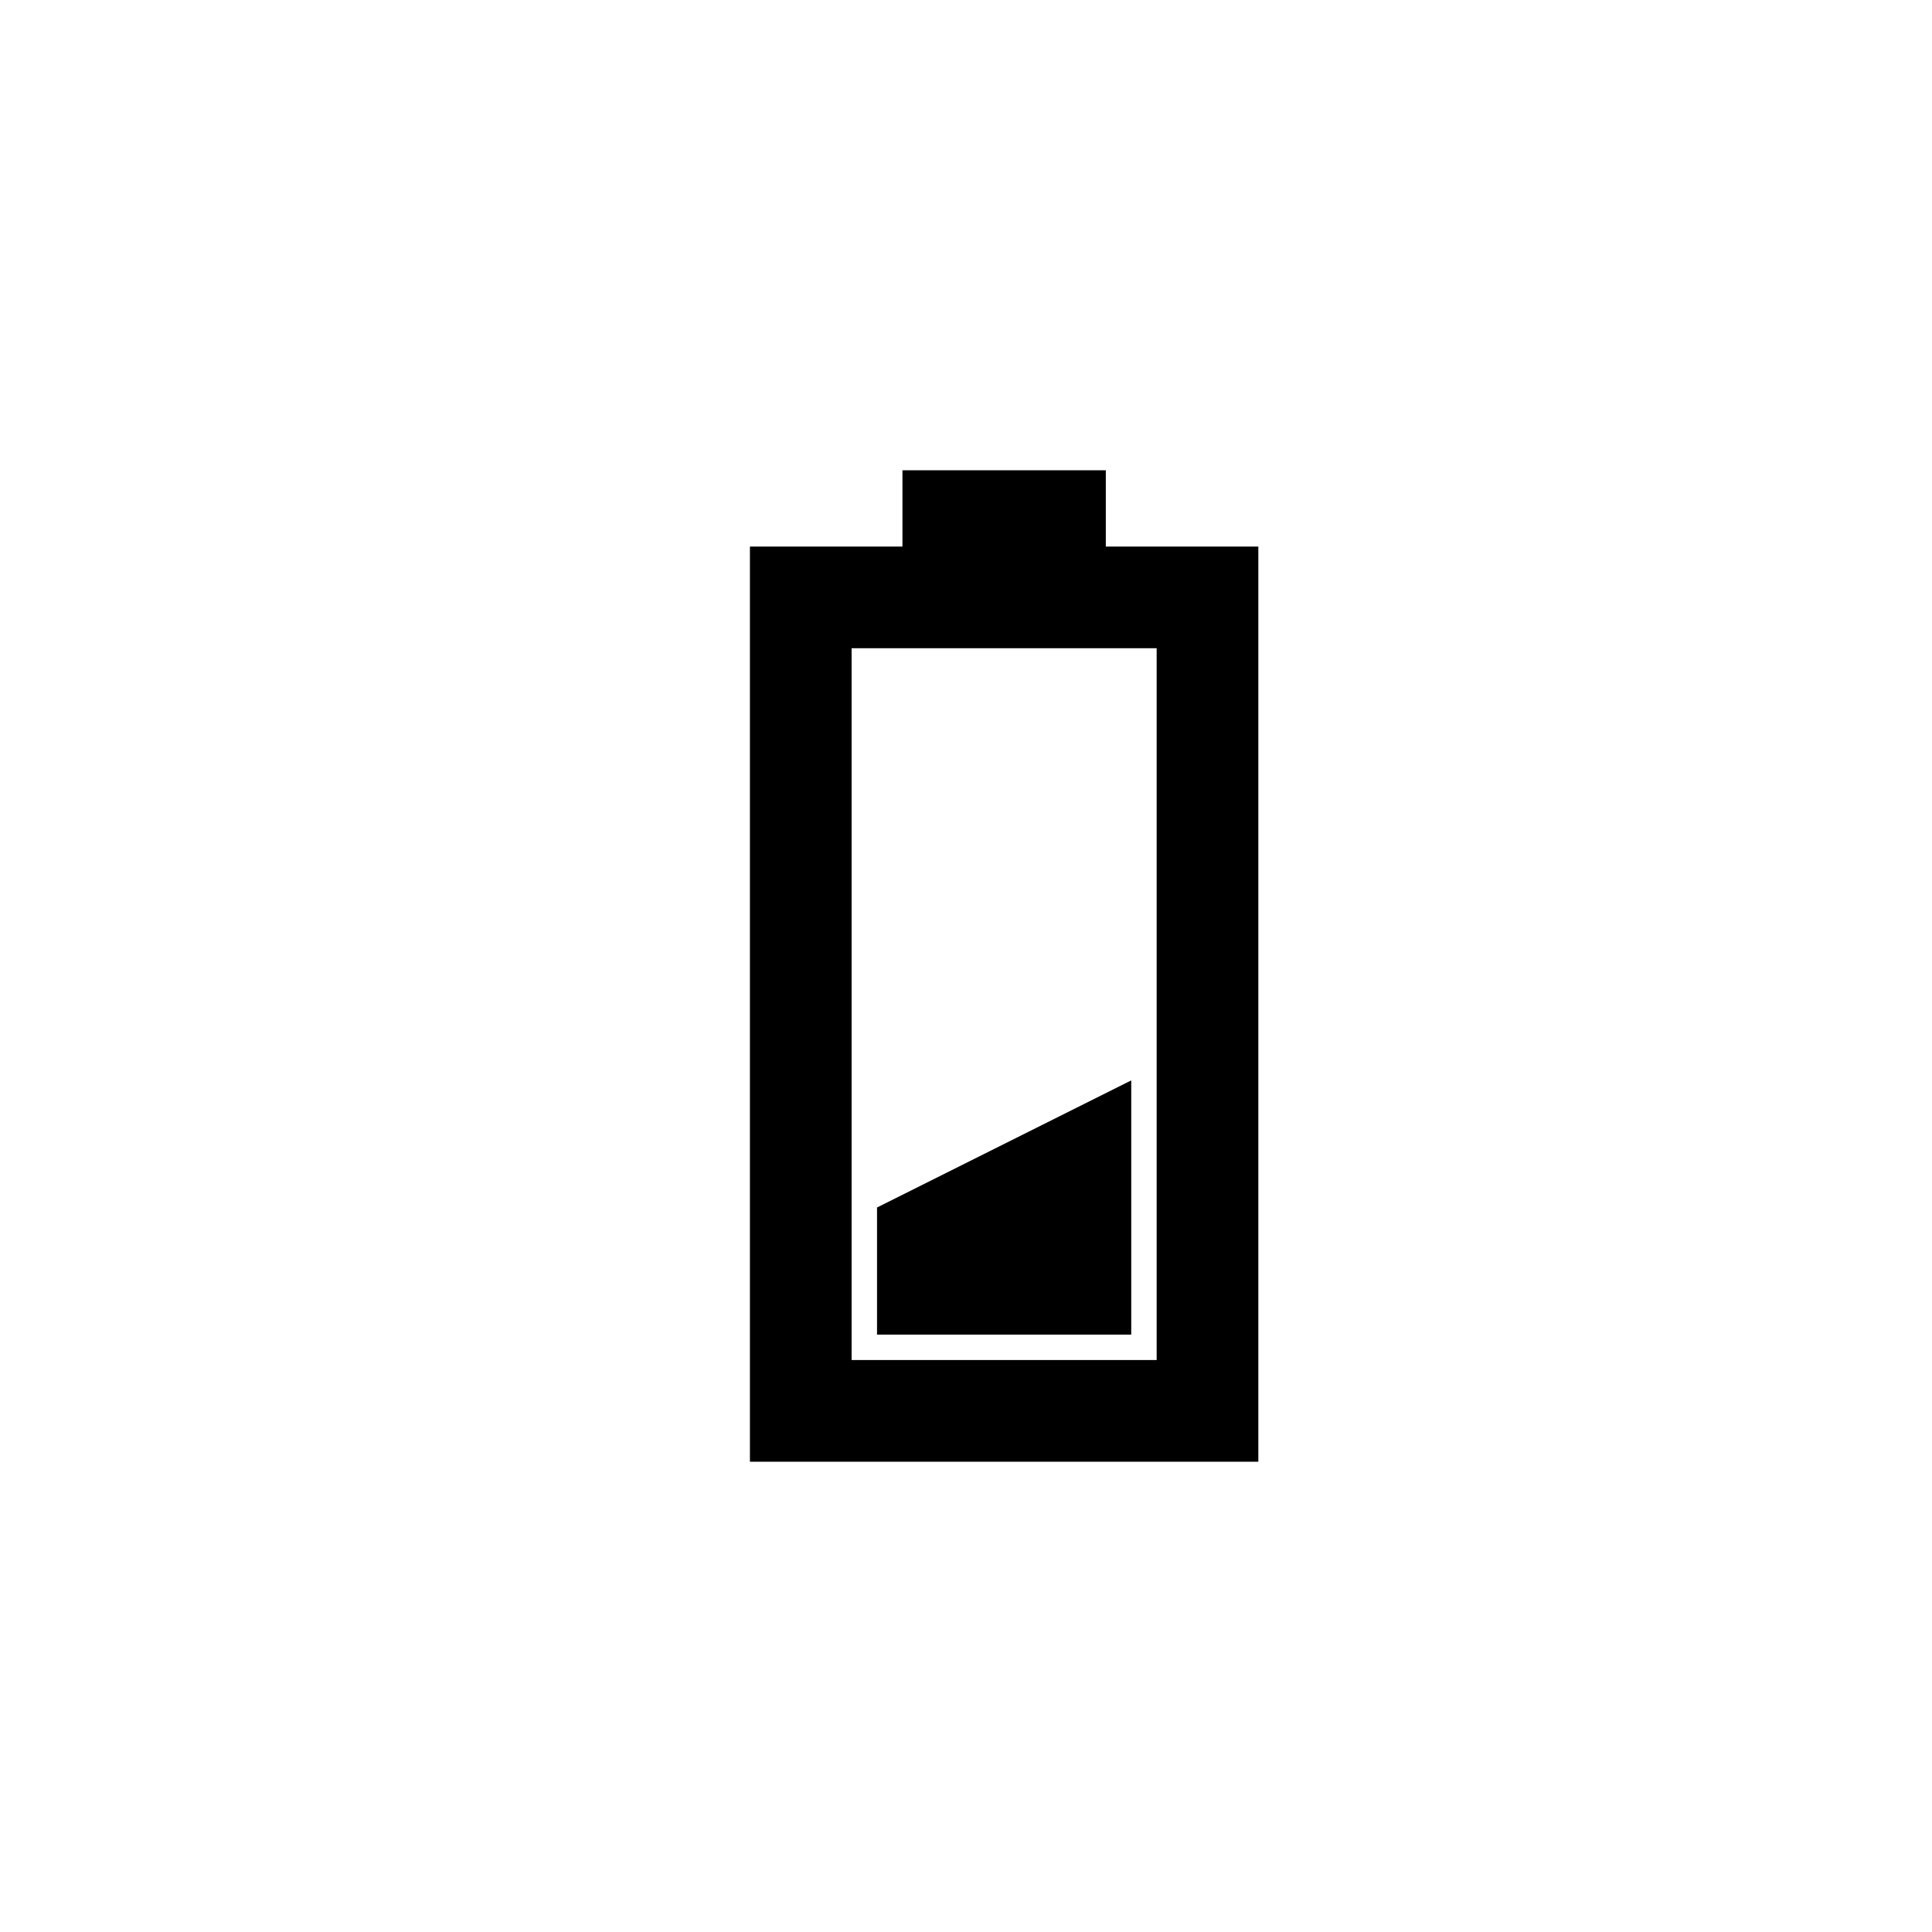
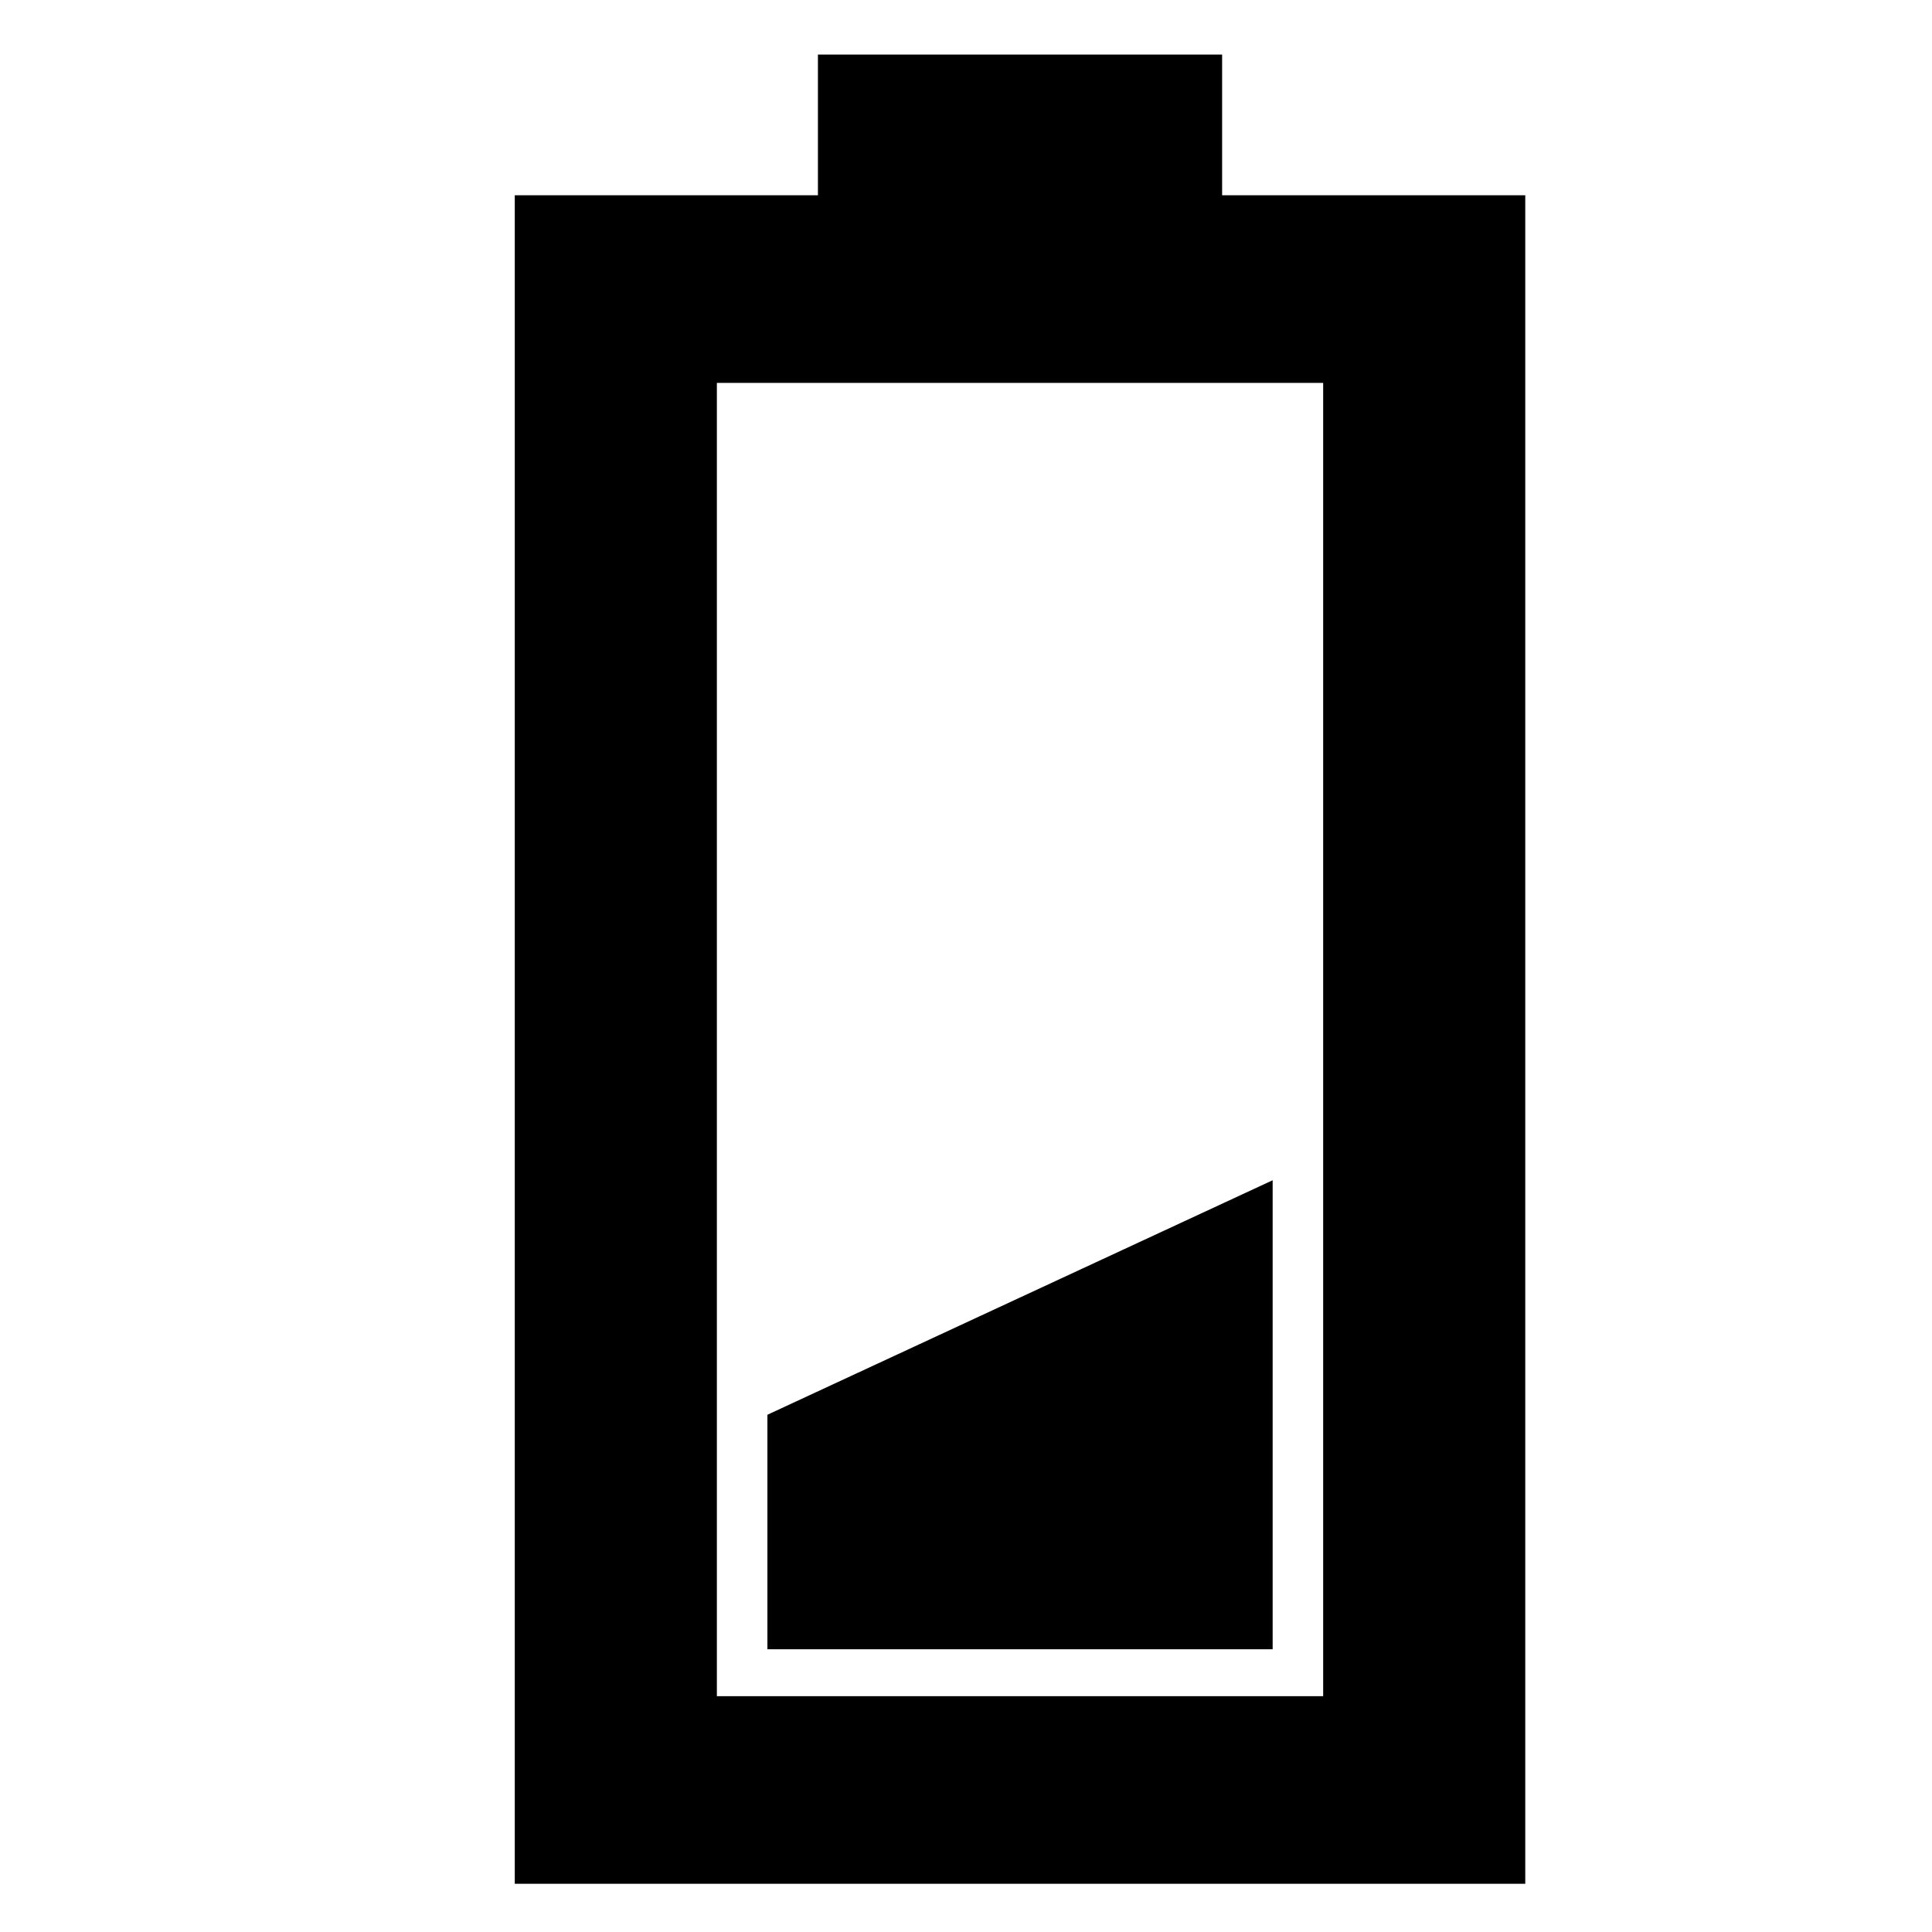
<svg xmlns="http://www.w3.org/2000/svg" version="1.1" baseProfile="full" width="76" height="76" viewBox="0 0 76.00 76.00" enable-background="new 0 0 76.00 76.00" xml:space="preserve">
-   <path transform="rotate(-90 39.5,38) " fill="#000000" fill-opacity="1" stroke-width="0.2" stroke-linejoin="round" d="M 59,34L 59,42L 56,42L 56,48L 20,48L 20,28L 56,28L 56,34L 59,34 Z M 24,32L 24,44L 52,44L 52,32L 24,32 Z M 25,43L 25,33L 30,33L 35,43L 25,43 Z " />
+   <path stroke="null" fill="#000000" stroke-width="0.2" stroke-linejoin="round" d="m32.175,2.147l15.9,0l0,5.535l11.925,0l0,66.421l-39.75,0l0,-66.421l11.925,0l0,-5.535zm-3.975,64.576l23.85,0l0,-51.66l-23.85,0l0,51.66zm21.863,-1.845l-19.875,0l0,-9.225l19.875,-9.225l0,18.45l0,-0z" id="svg_1" />
</svg>
